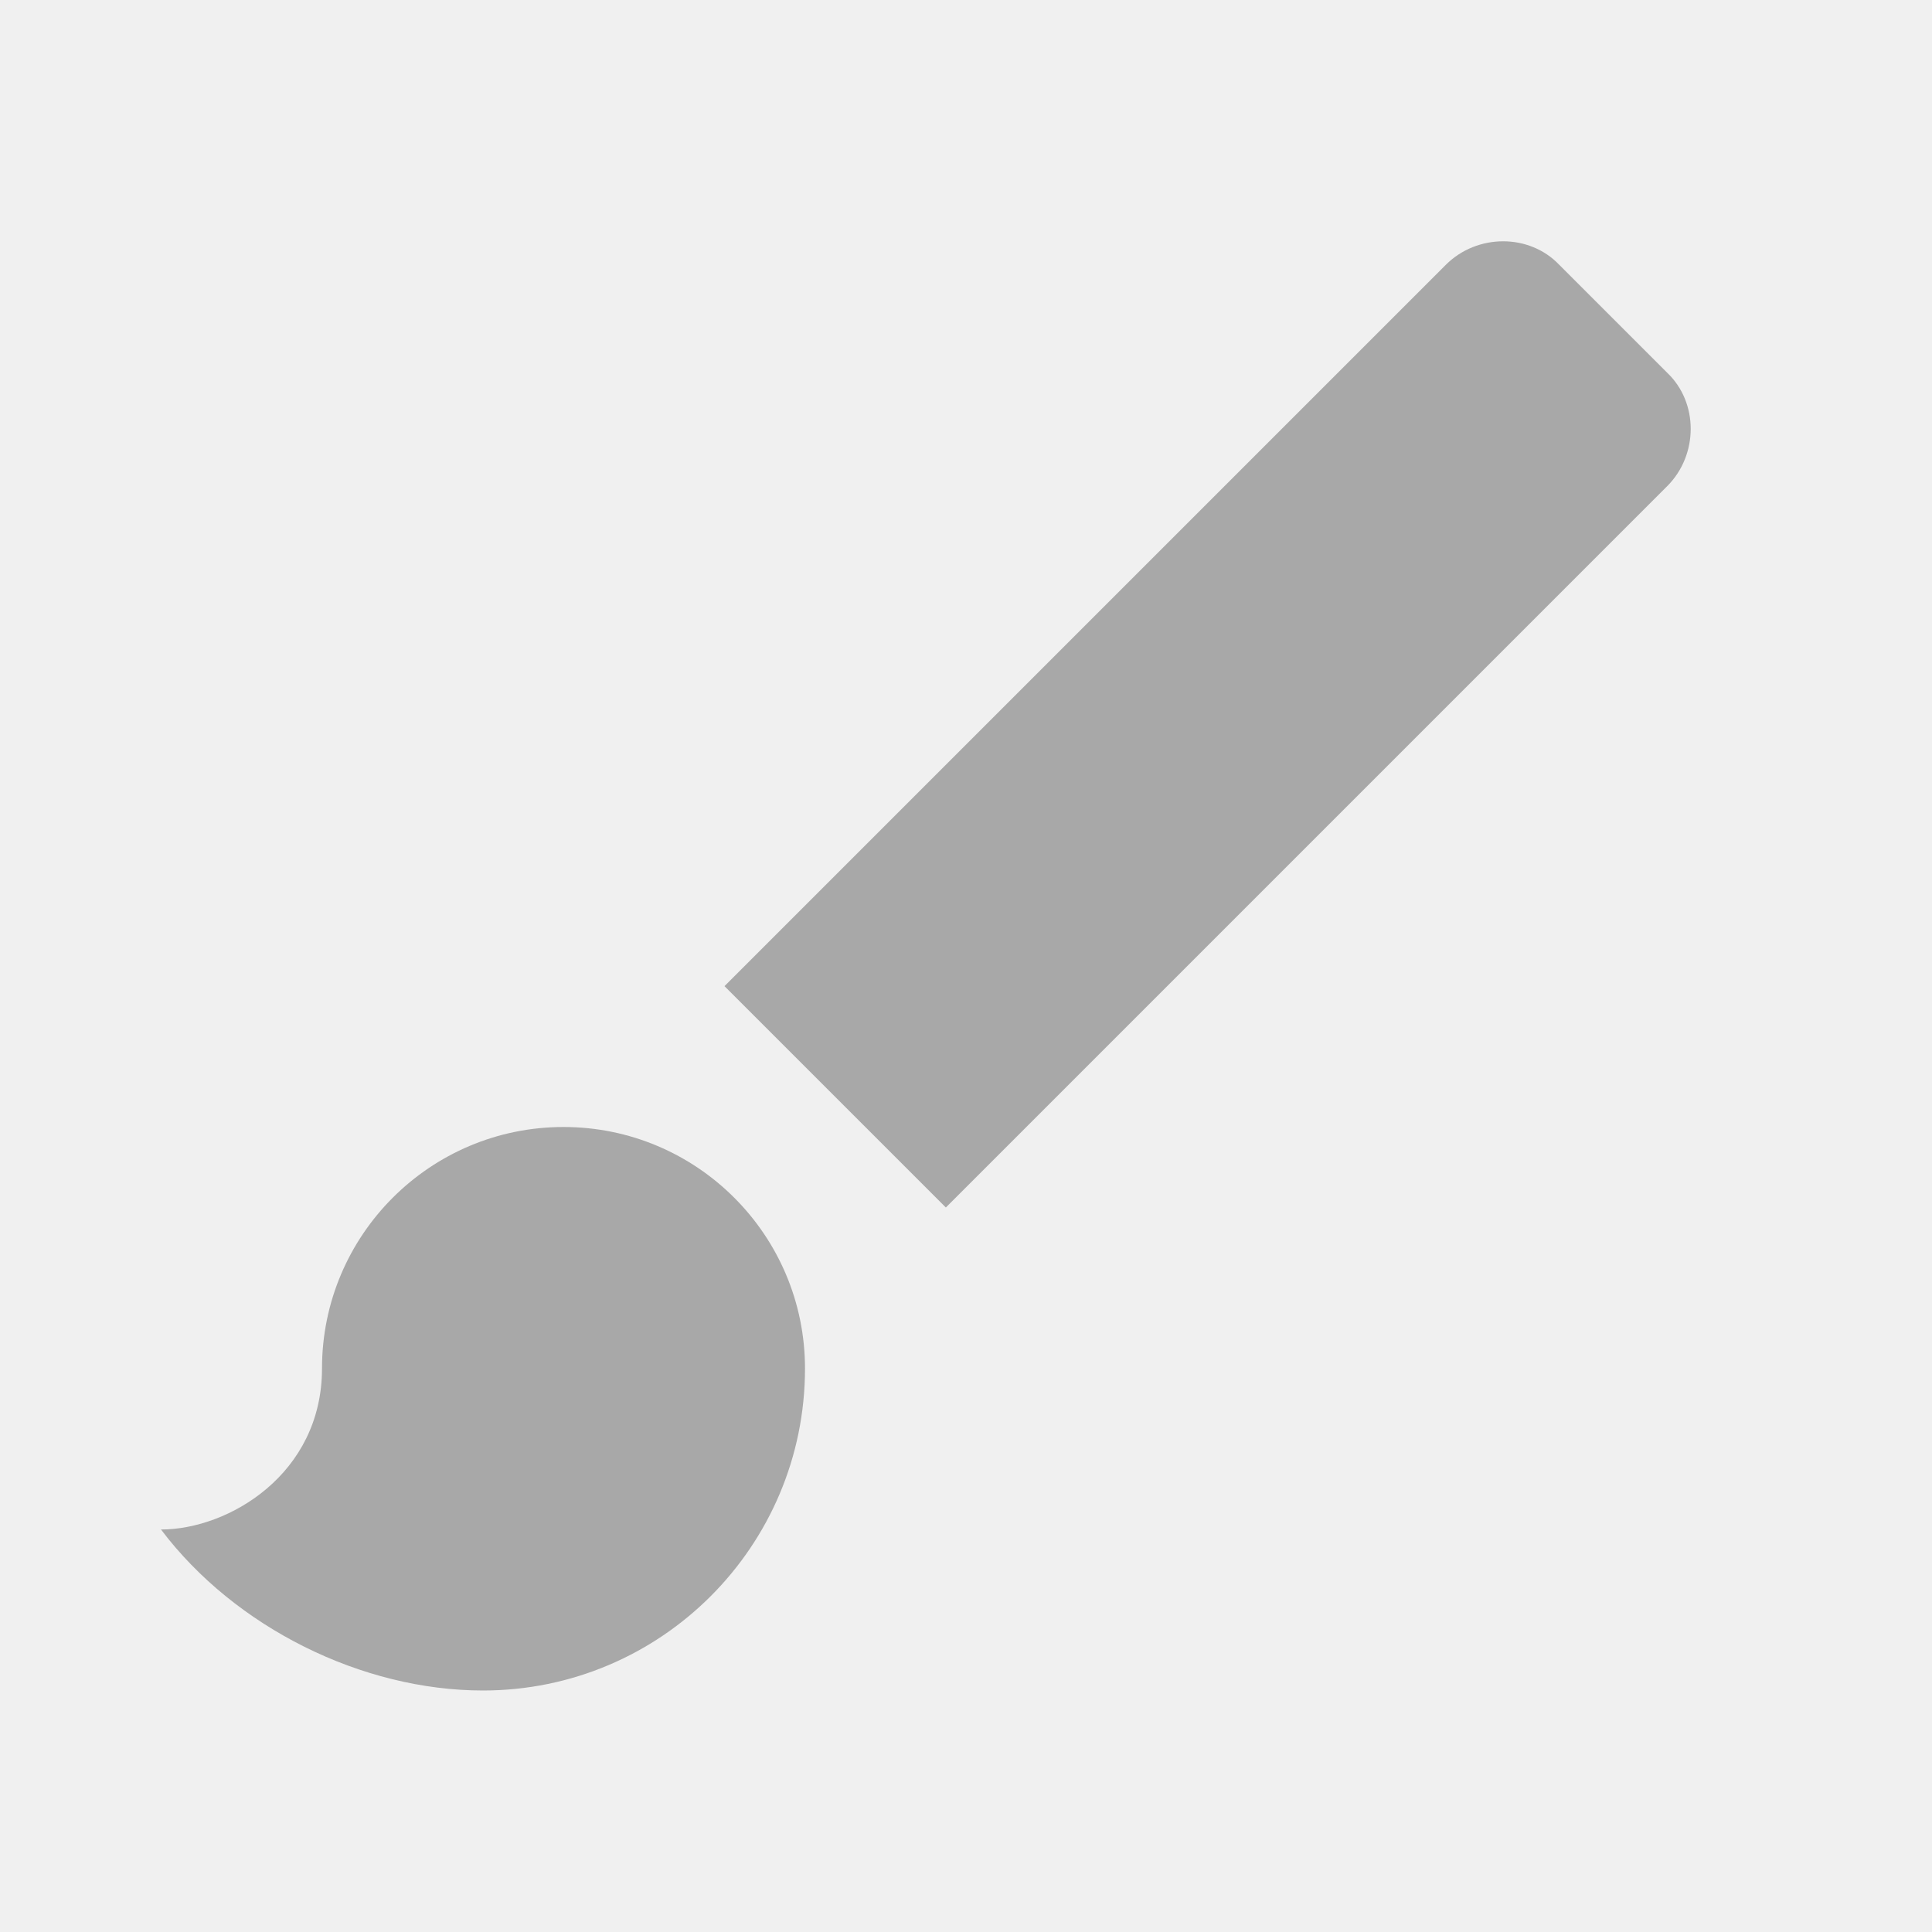
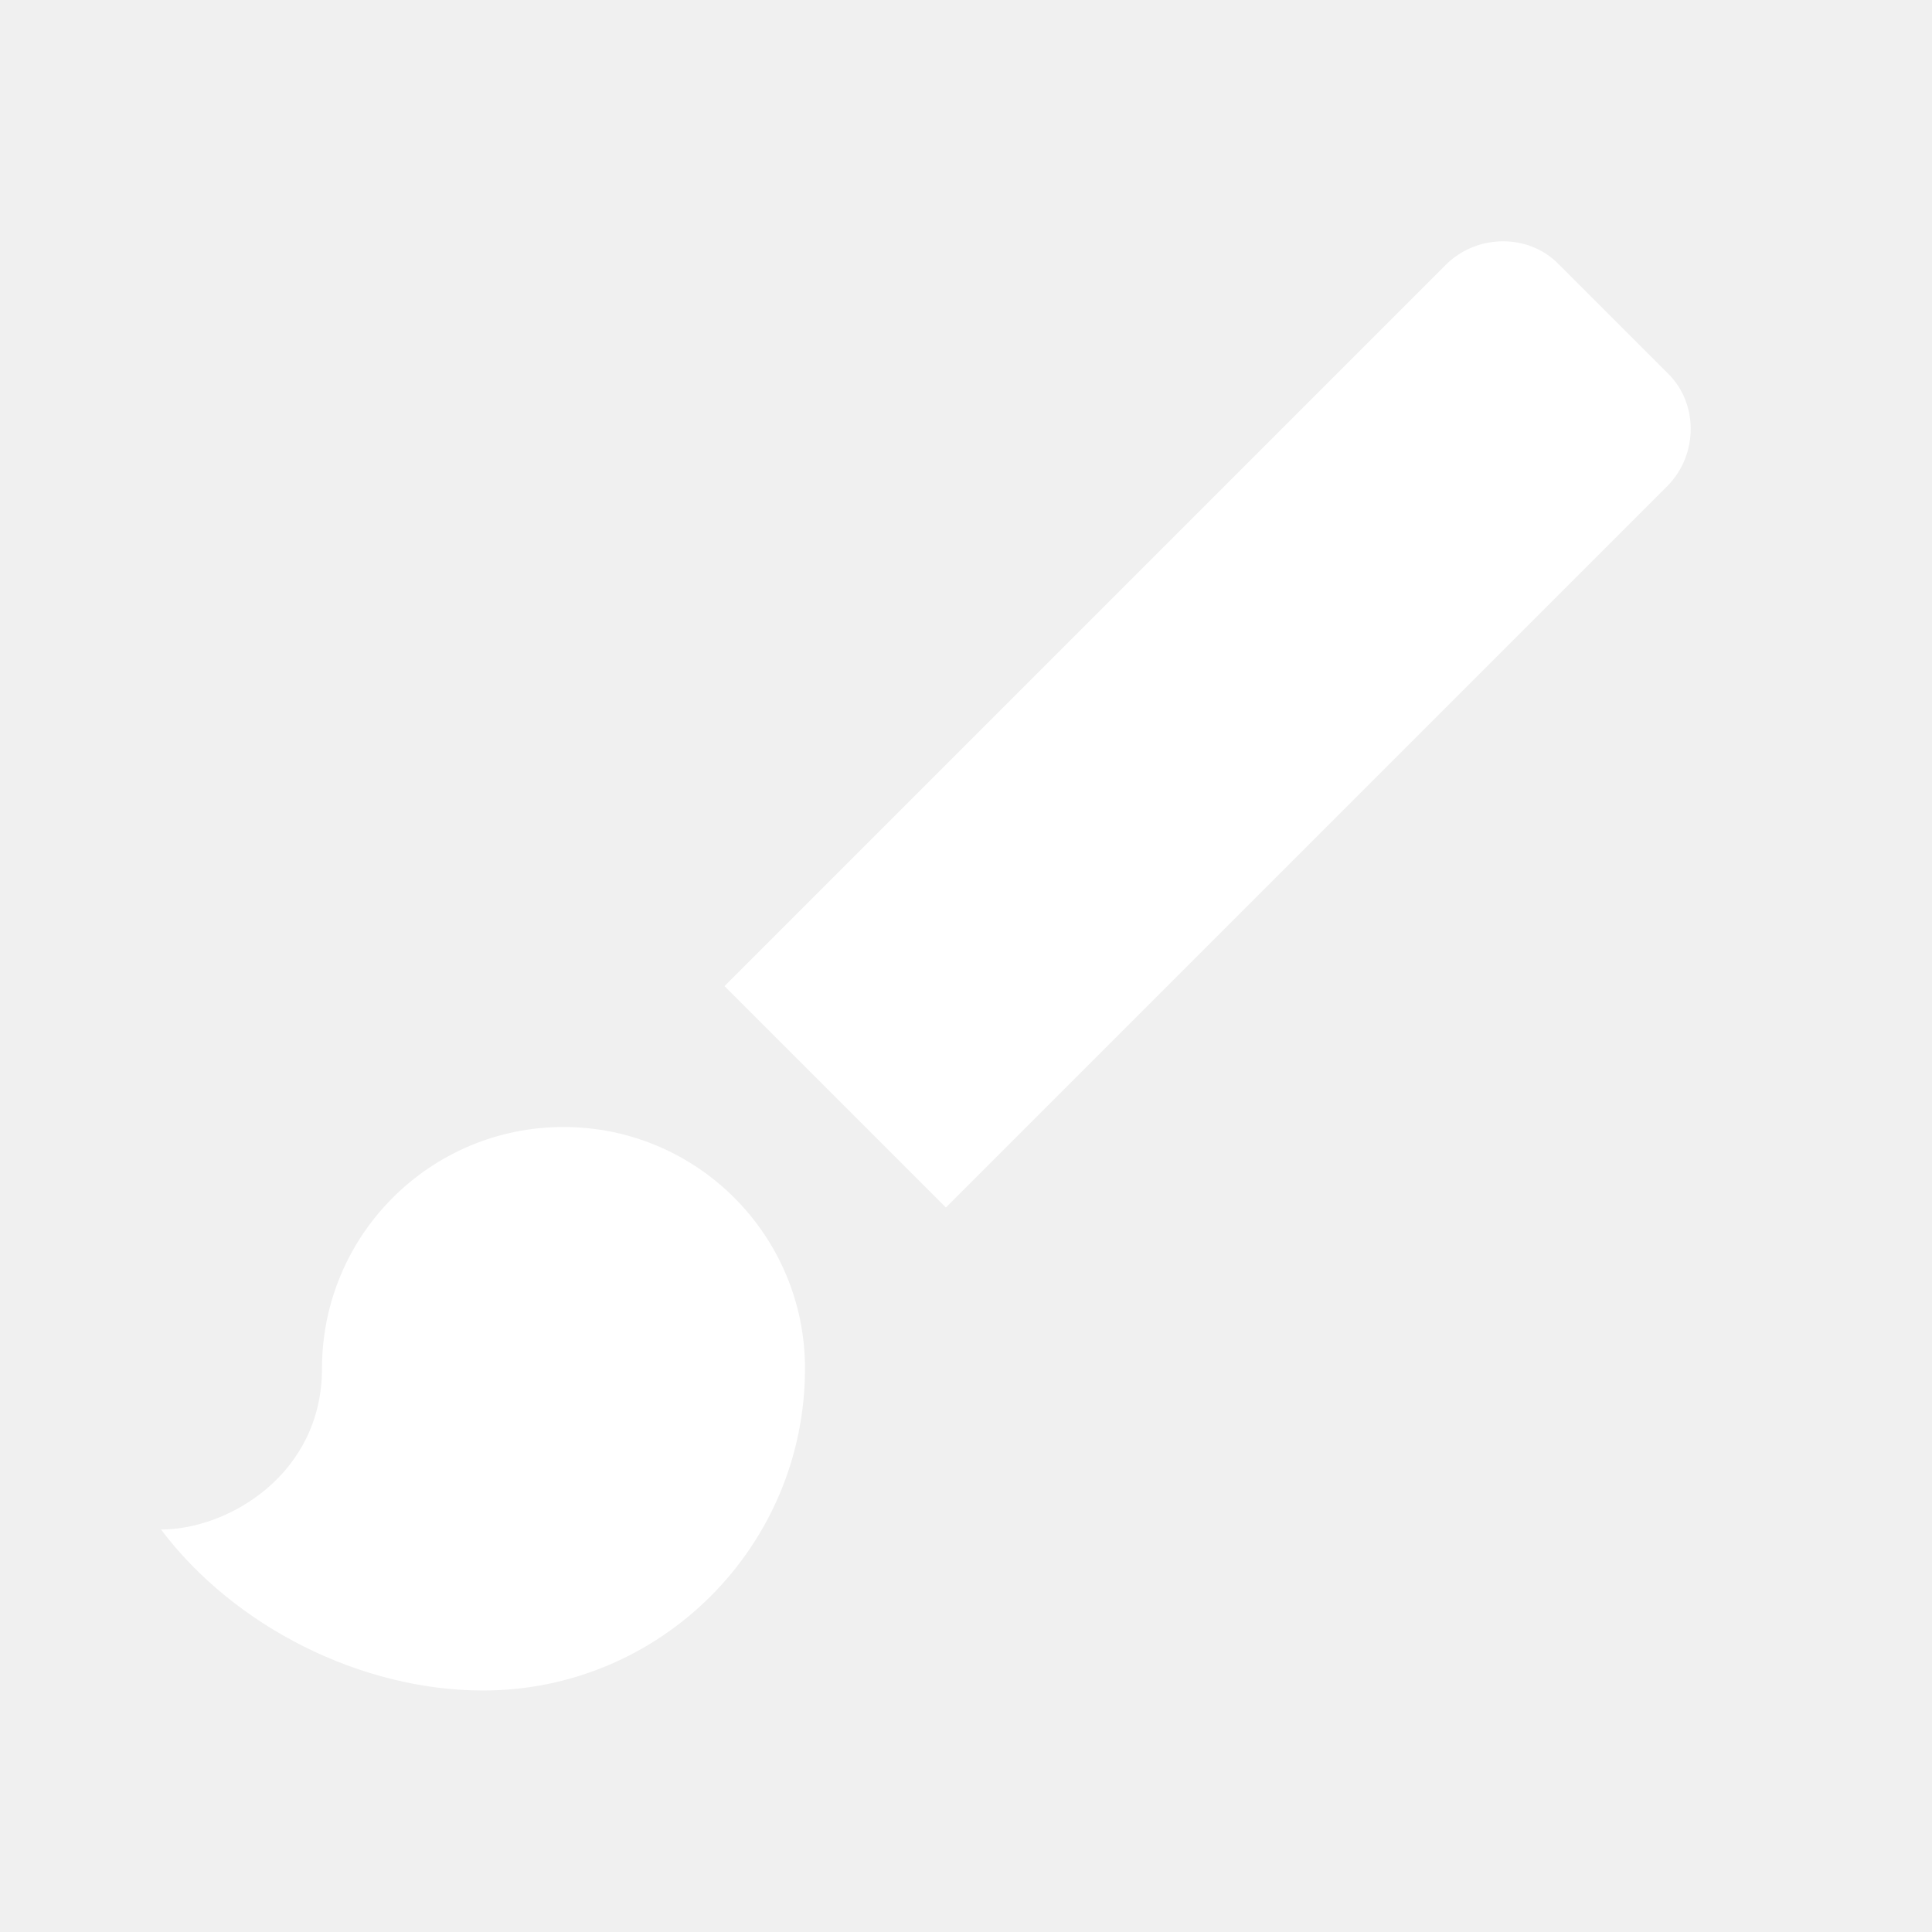
- <svg xmlns="http://www.w3.org/2000/svg" id="mdi-brush" viewBox="0 0 24 24" fill="#a8a8a8">
+ <svg xmlns="http://www.w3.org/2000/svg" width="28" height="28" id="mdi-brush" viewBox="0 0 24 24" fill="#ffffff">
  <path d="M20.71,4.63L19.37,3.29C19,2.9 18.35,2.9 17.96,3.29L9,12.25L11.75,15L20.71,6.04C21.1,5.65 21.1,5 20.71,4.63M7,14A3,3 0 0,0 4,17C4,18.31 2.84,19 2,19C2.92,20.22 4.5,21 6,21A4,4 0 0,0 10,17A3,3 0 0,0 7,14Z" />
</svg>
